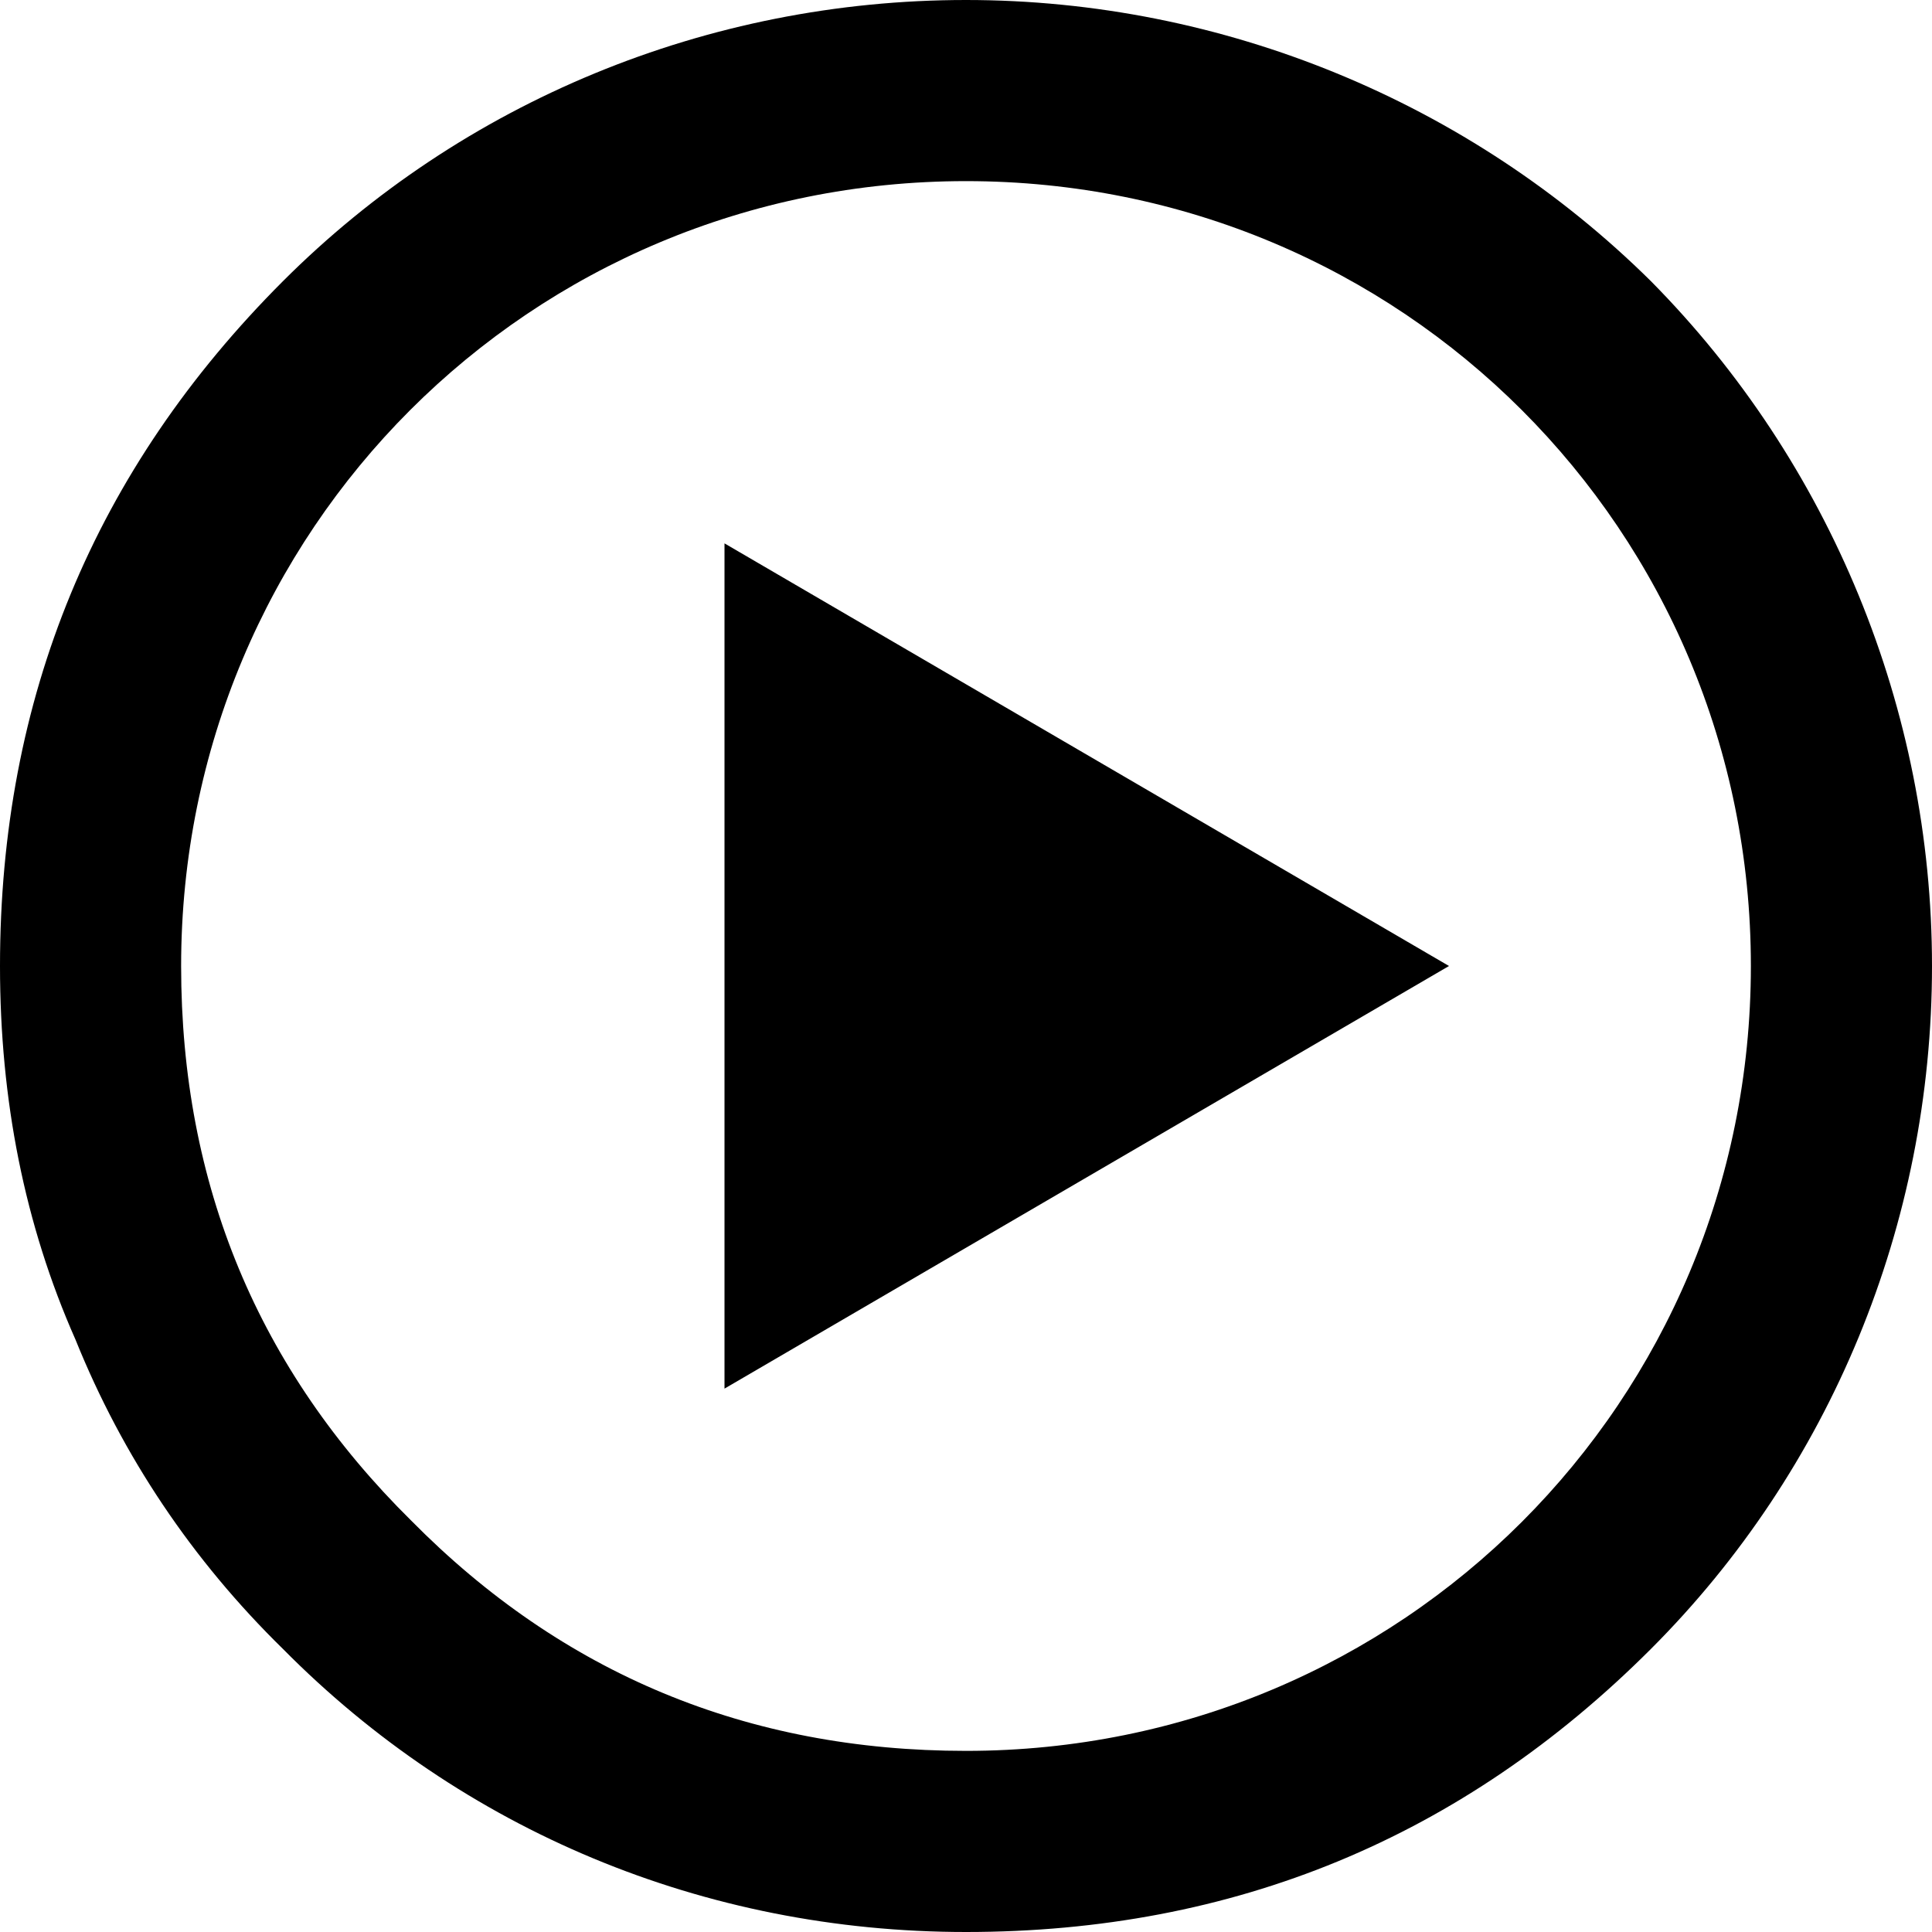
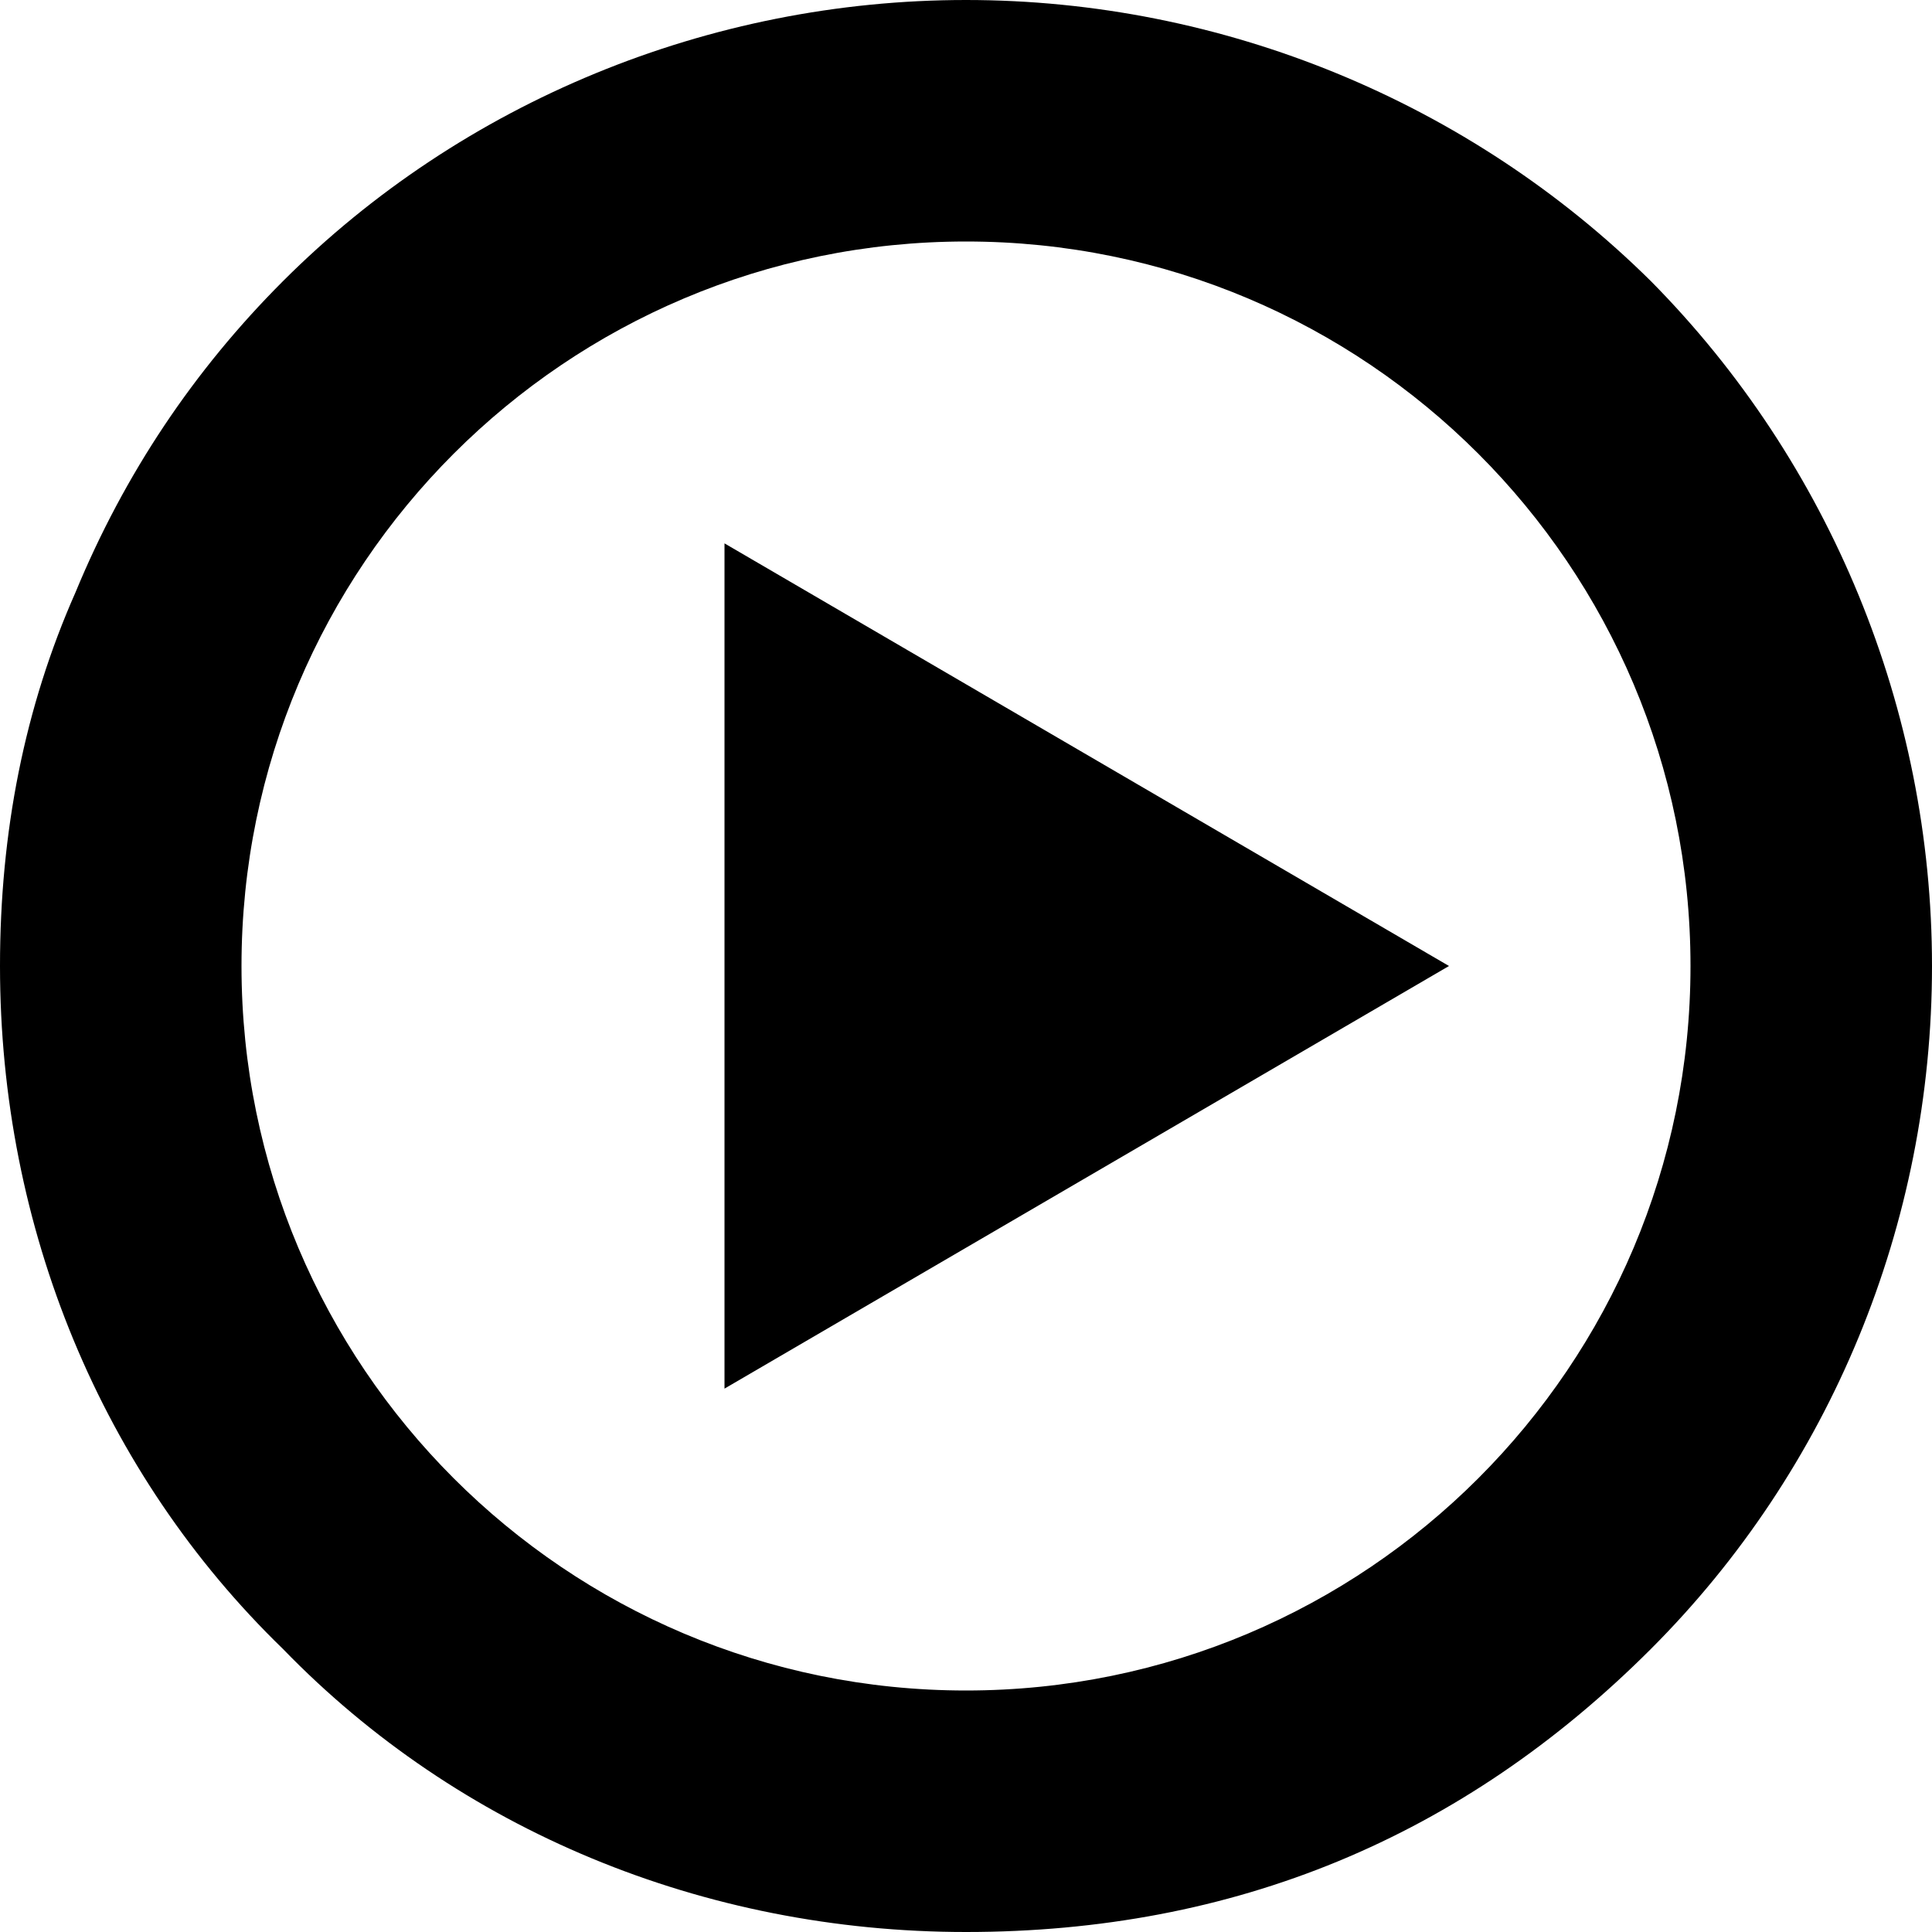
<svg xmlns="http://www.w3.org/2000/svg" version="1.1" id="Layer_1" x="0px" y="0px" width="1024px" height="1024px" viewBox="0 0 1024 1024" enable-background="new 0 0 1024 1024" xml:space="preserve">
-   <path d="M384,288v448l384-224L384,288z M96,512c0,116,41,214,122,294c80,81,178,122,294,122c231,0,416-185,416-416  c0-231-185-416-416-416C281,96,96,281,96,512z M40,710C13,649,0,583,0,512c0-142,50-263,150-363C245,54,375,0,512,0  c136,0,267,54,363,149c95,96,149,227,149,363c0,137-54,267-149,362c-100,100-221,150-363,150c-139,0-267-54-362-150  C102,827,65,772,40,710z" />
+   <path d="M512,896c-212.079,0-384-171.921-384-384s171.921-384,384-384s384,171.921,384,384S724.079,896,512,896z M40,314  C13,375,0,441,0,512c0,139,54,269,150,362c93,96,223,150,362,150c142,0,263-50,363-150c95-95,149-225,149-362c0-136-54-267-149-363  C779,54,648,0,512,0S245,54,150,149C103,196,66,251,40,314z M384,288v448l384-224L384,288z" />
</svg>
